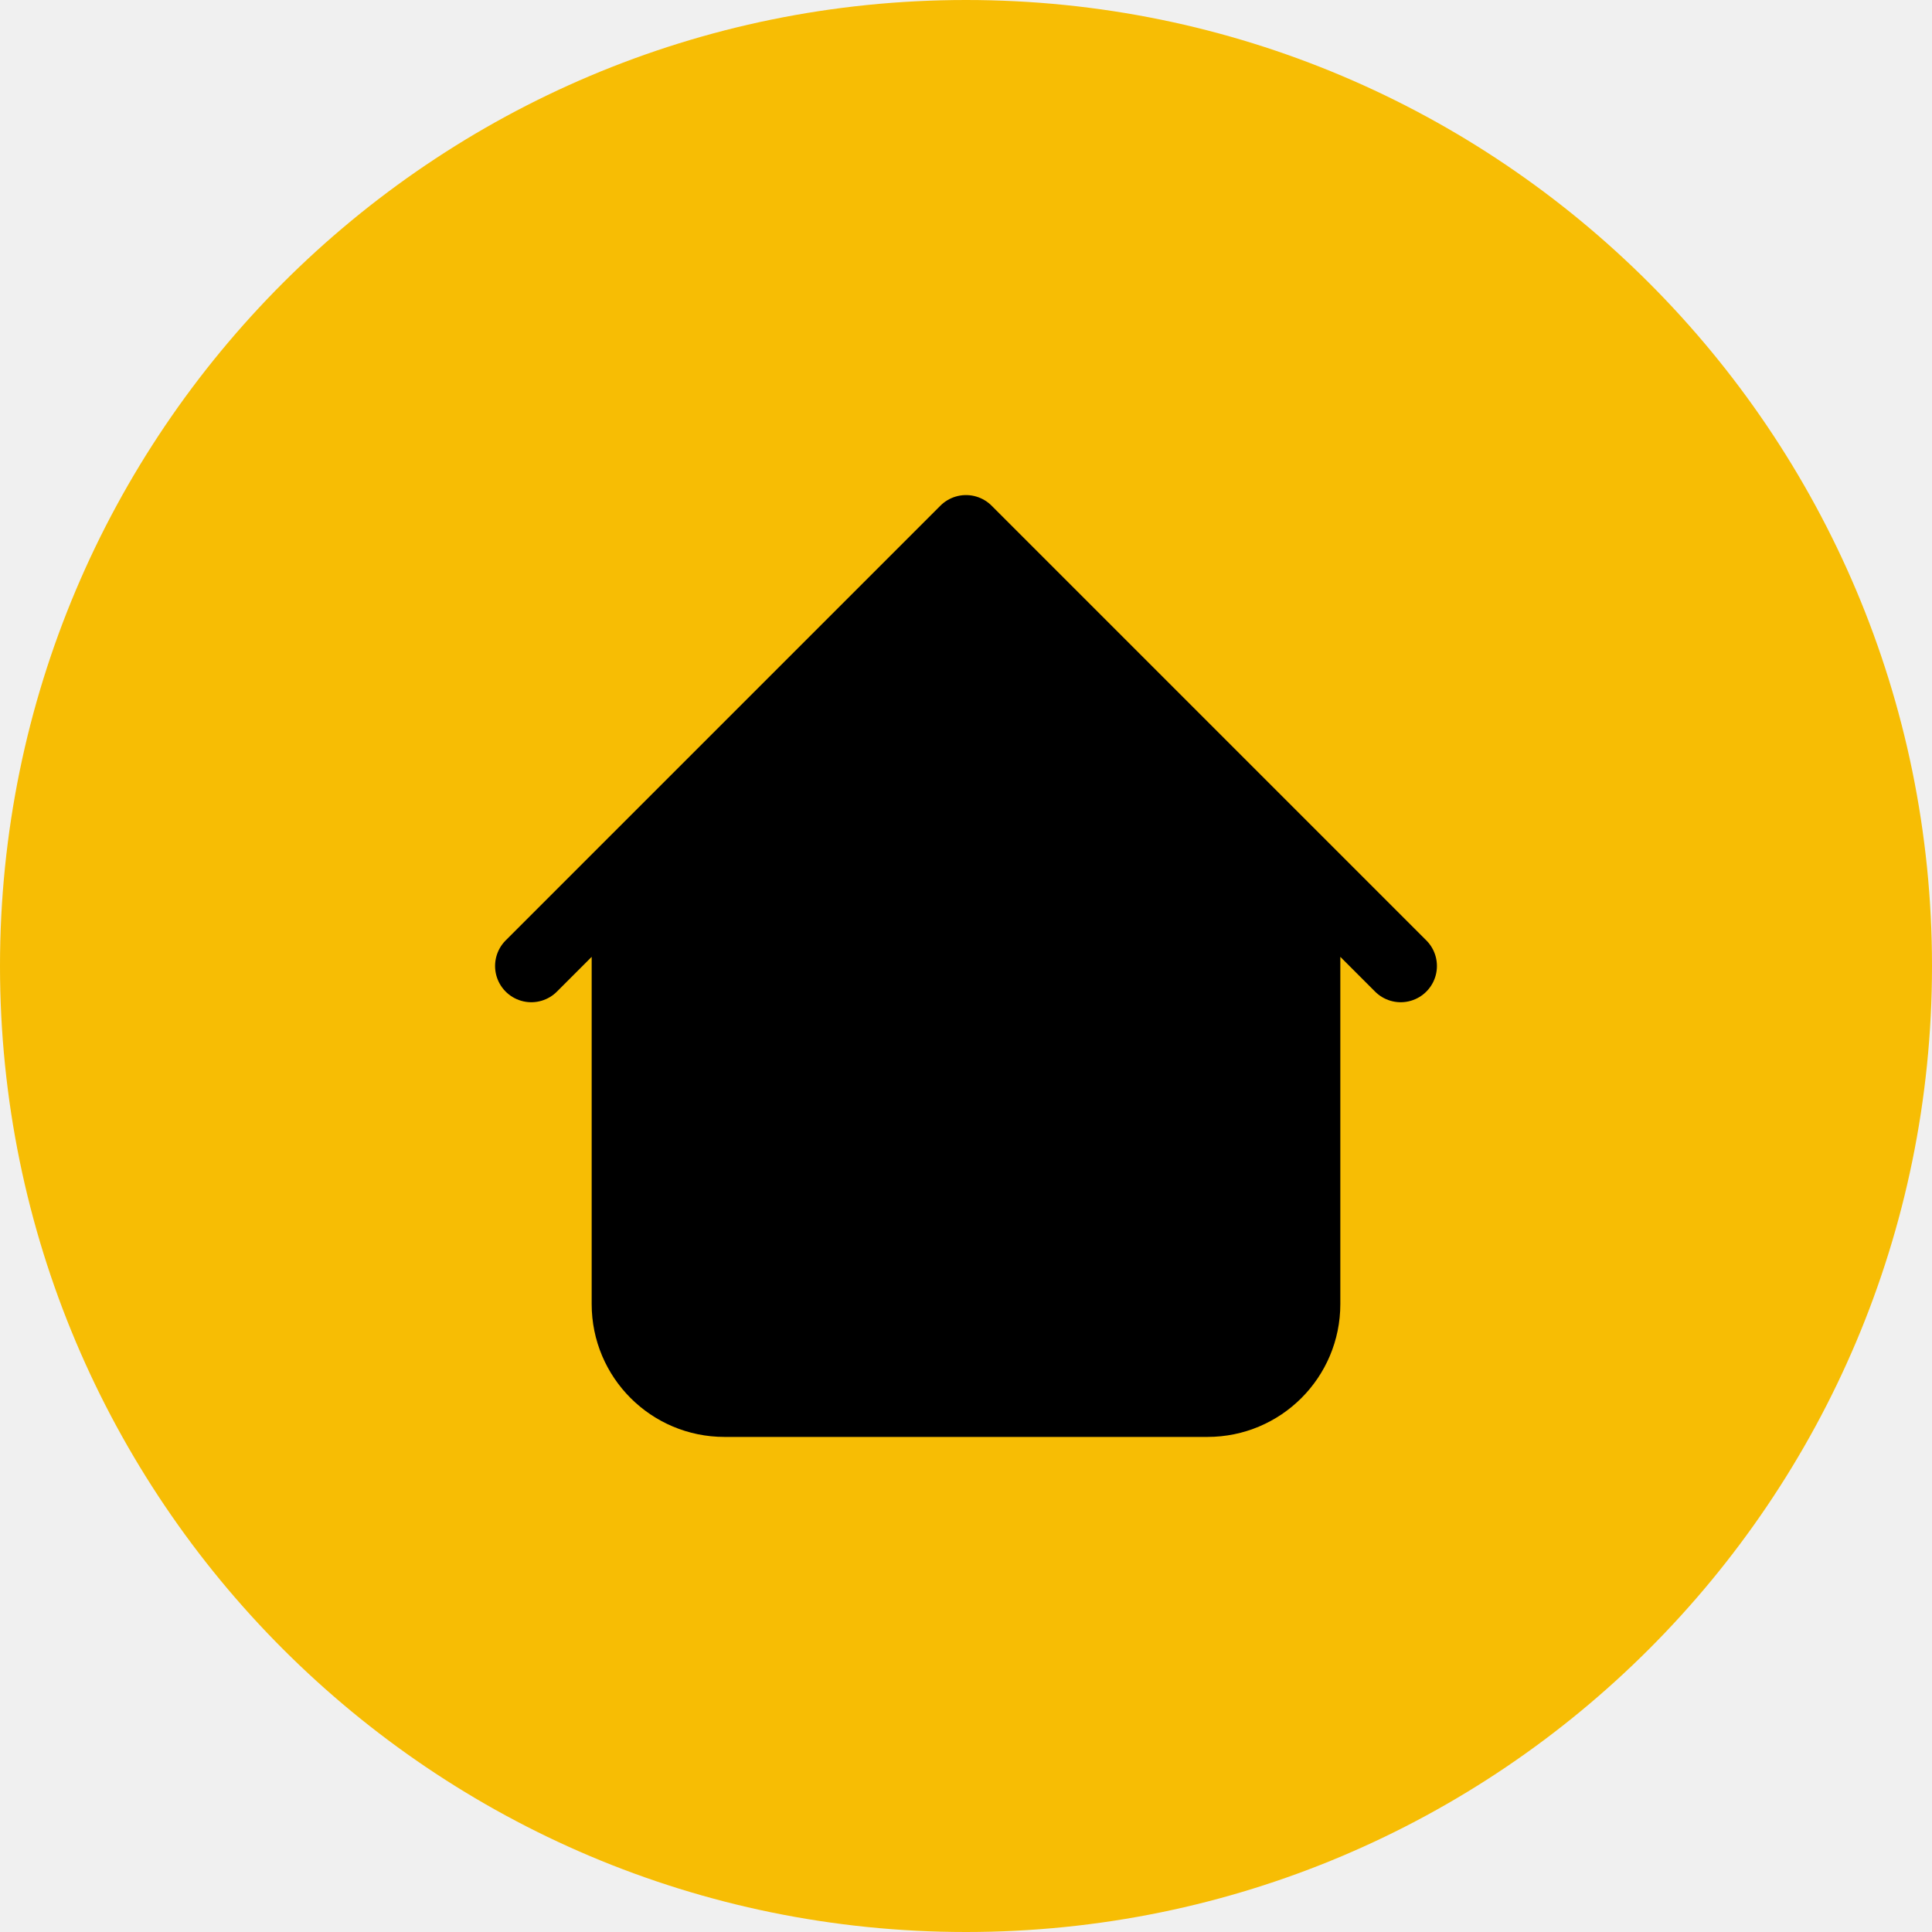
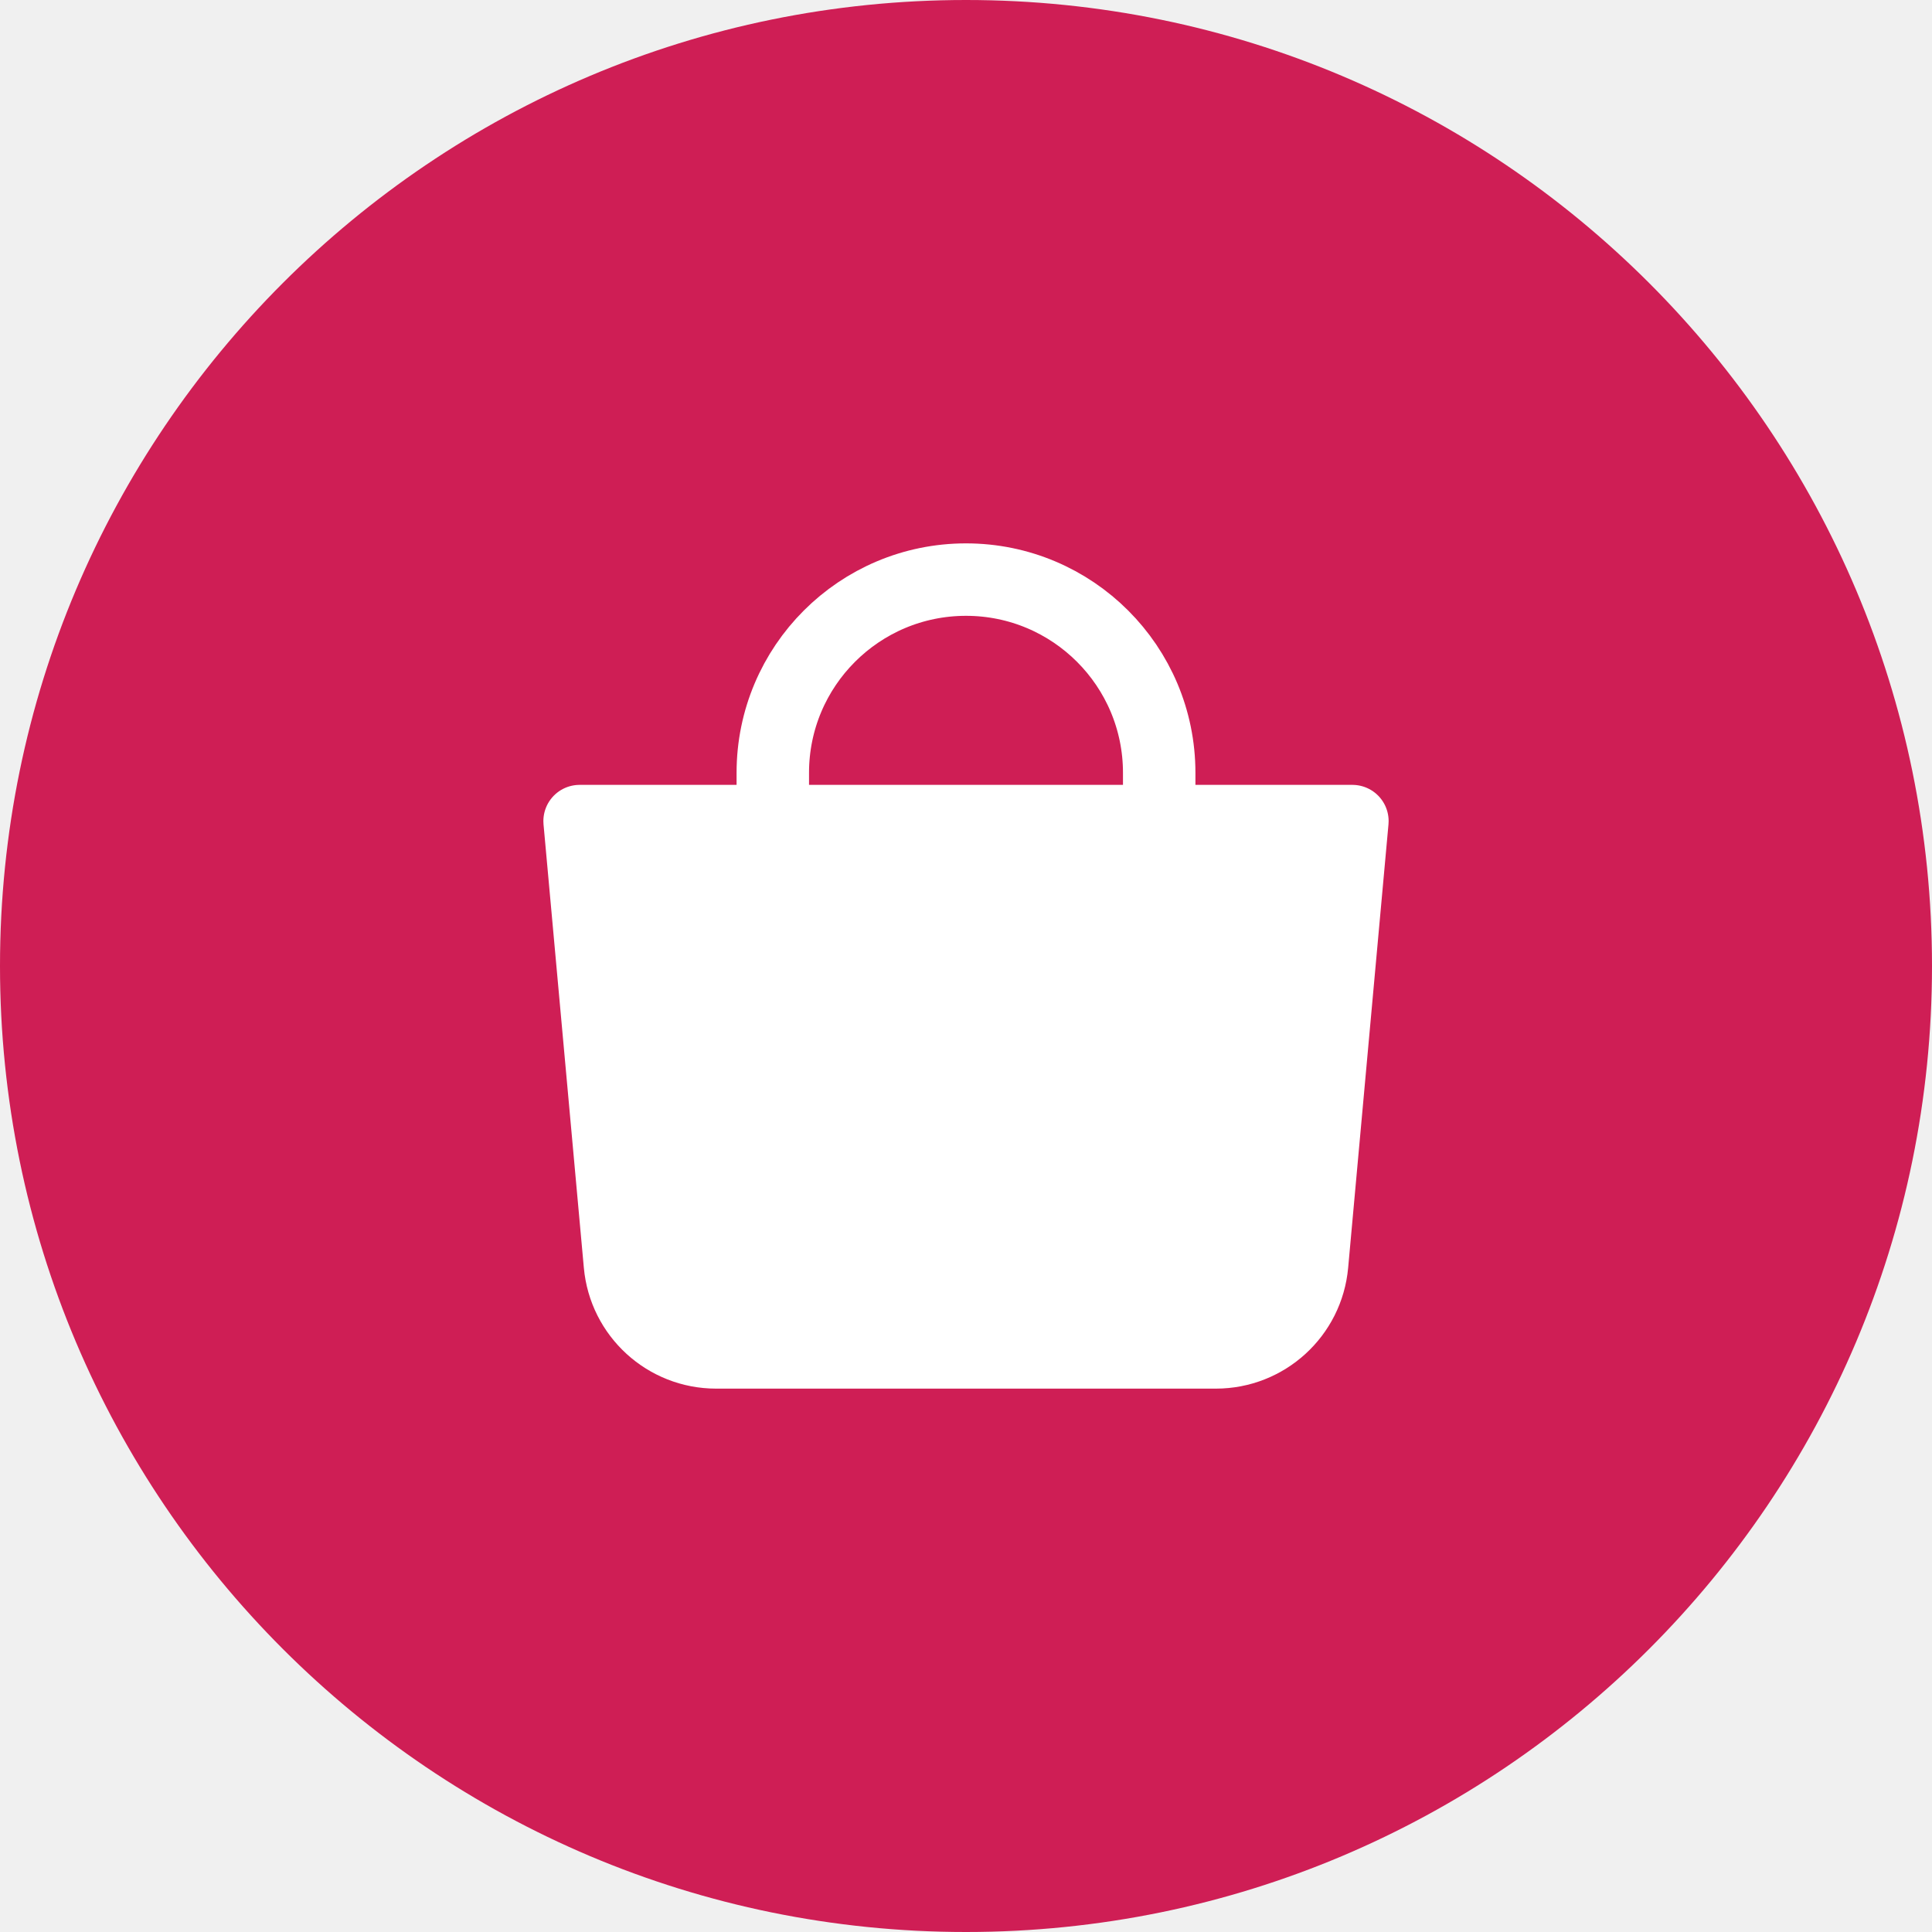
<svg xmlns="http://www.w3.org/2000/svg" width="40" height="40" viewBox="0 0 40 40" fill="none">
-   <circle cx="20" cy="20" r="20" fill="#F7BD04" />
-   <g clip-path="url(#clip0_0_166)">
-     <rect width="24" height="24" transform="translate(8 8)" fill="#F7BD04" />
-     <path d="M25 29H15C13.895 29 13 28.105 13 27V18L20 11L27 18V27C27 28.105 26.105 29 25 29Z" fill="black" />
-     <path d="M27 18V27C27 28.105 26.105 29 25 29H15C13.895 29 13 28.105 13 27V18M29 20L20 11L11 20" stroke="black" stroke-width="1.5" stroke-linecap="round" stroke-linejoin="round" />
+   <circle cx="20" cy="20" r="20" fill="#CF1E55" />
+   <g clip-path="url(#clip0_0_182)">
+     <rect width="24" height="24" transform="translate(8 8)" fill="#CF1E55" />
+     <path d="M12 17H28L27.165 26.181C27.072 27.211 26.208 28 25.174 28H14.826C13.792 28 12.928 27.211 12.835 26.181L12 17Z" fill="white" stroke="white" stroke-width="1.5" stroke-linejoin="round" />
+     <path d="M16 19V16C16 13.791 17.791 12 20 12C22.209 12 24 13.791 24 16V19" stroke="white" stroke-width="1.5" stroke-linecap="round" />
  </g>
  <defs>
-     <clipPath id="clip0_0_166">
+     <clipPath id="clip0_0_182">
      <rect width="24" height="24" fill="white" transform="translate(8 8)" />
    </clipPath>
  </defs>
</svg>
